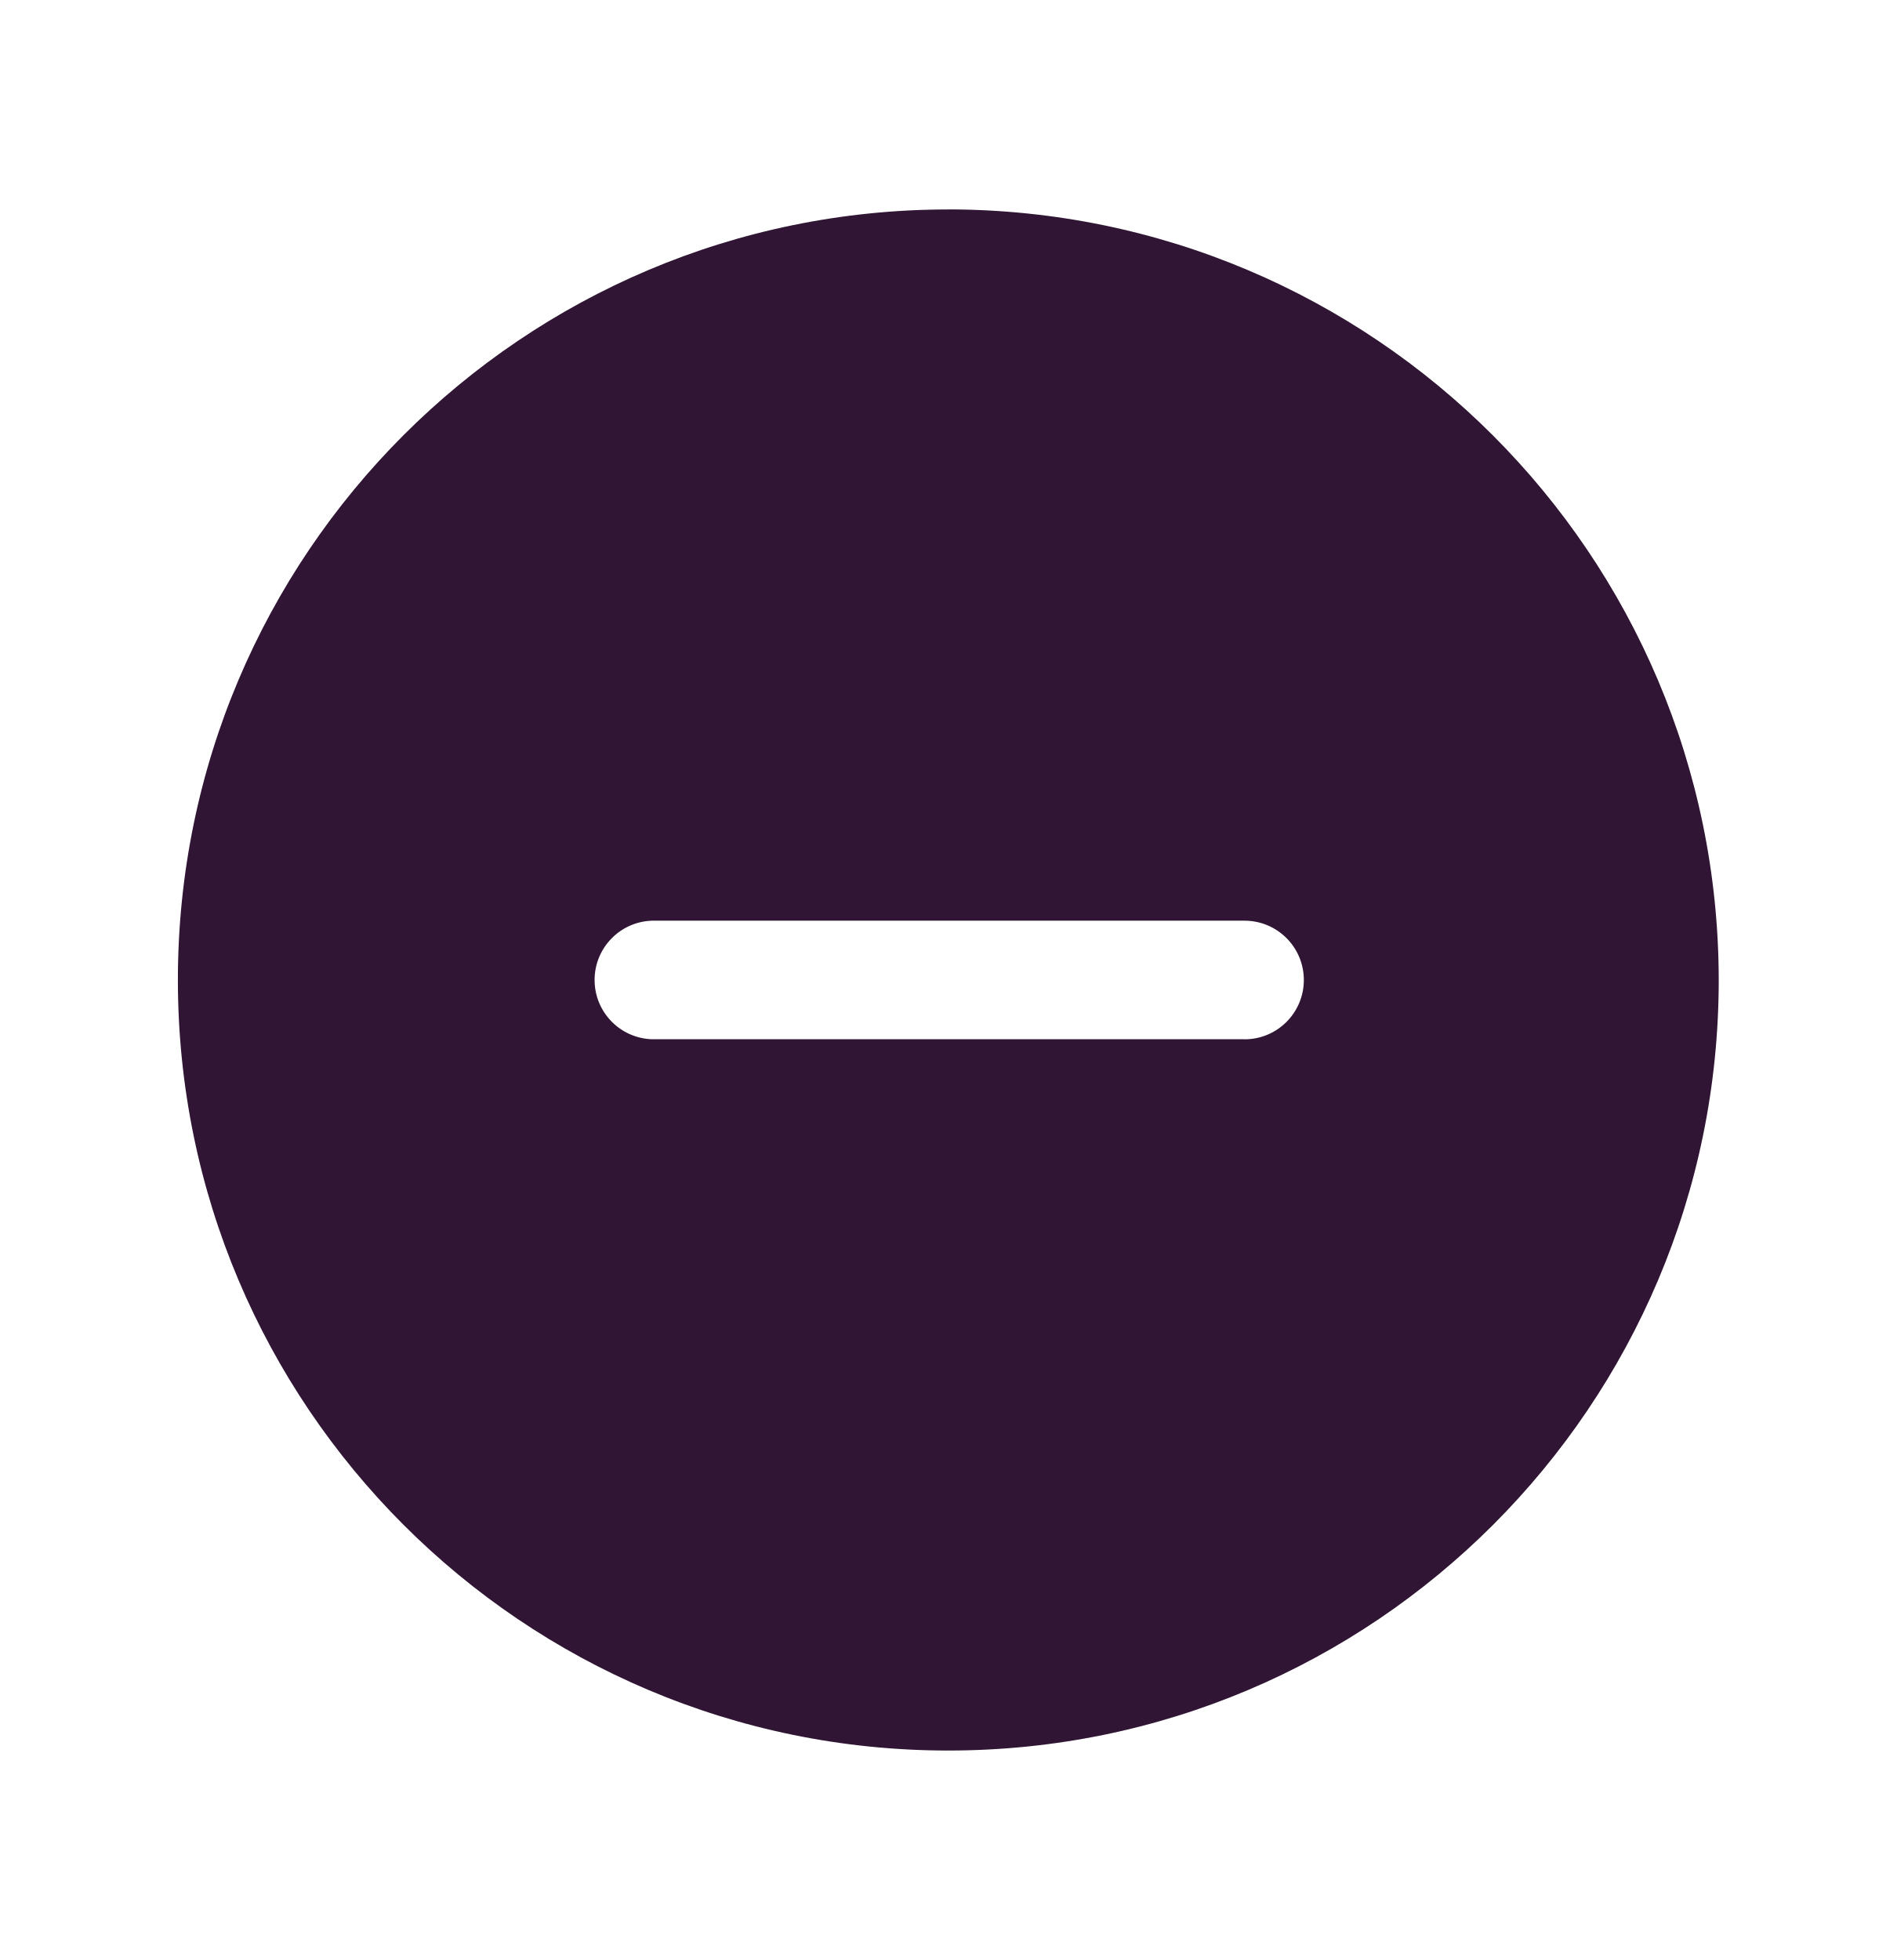
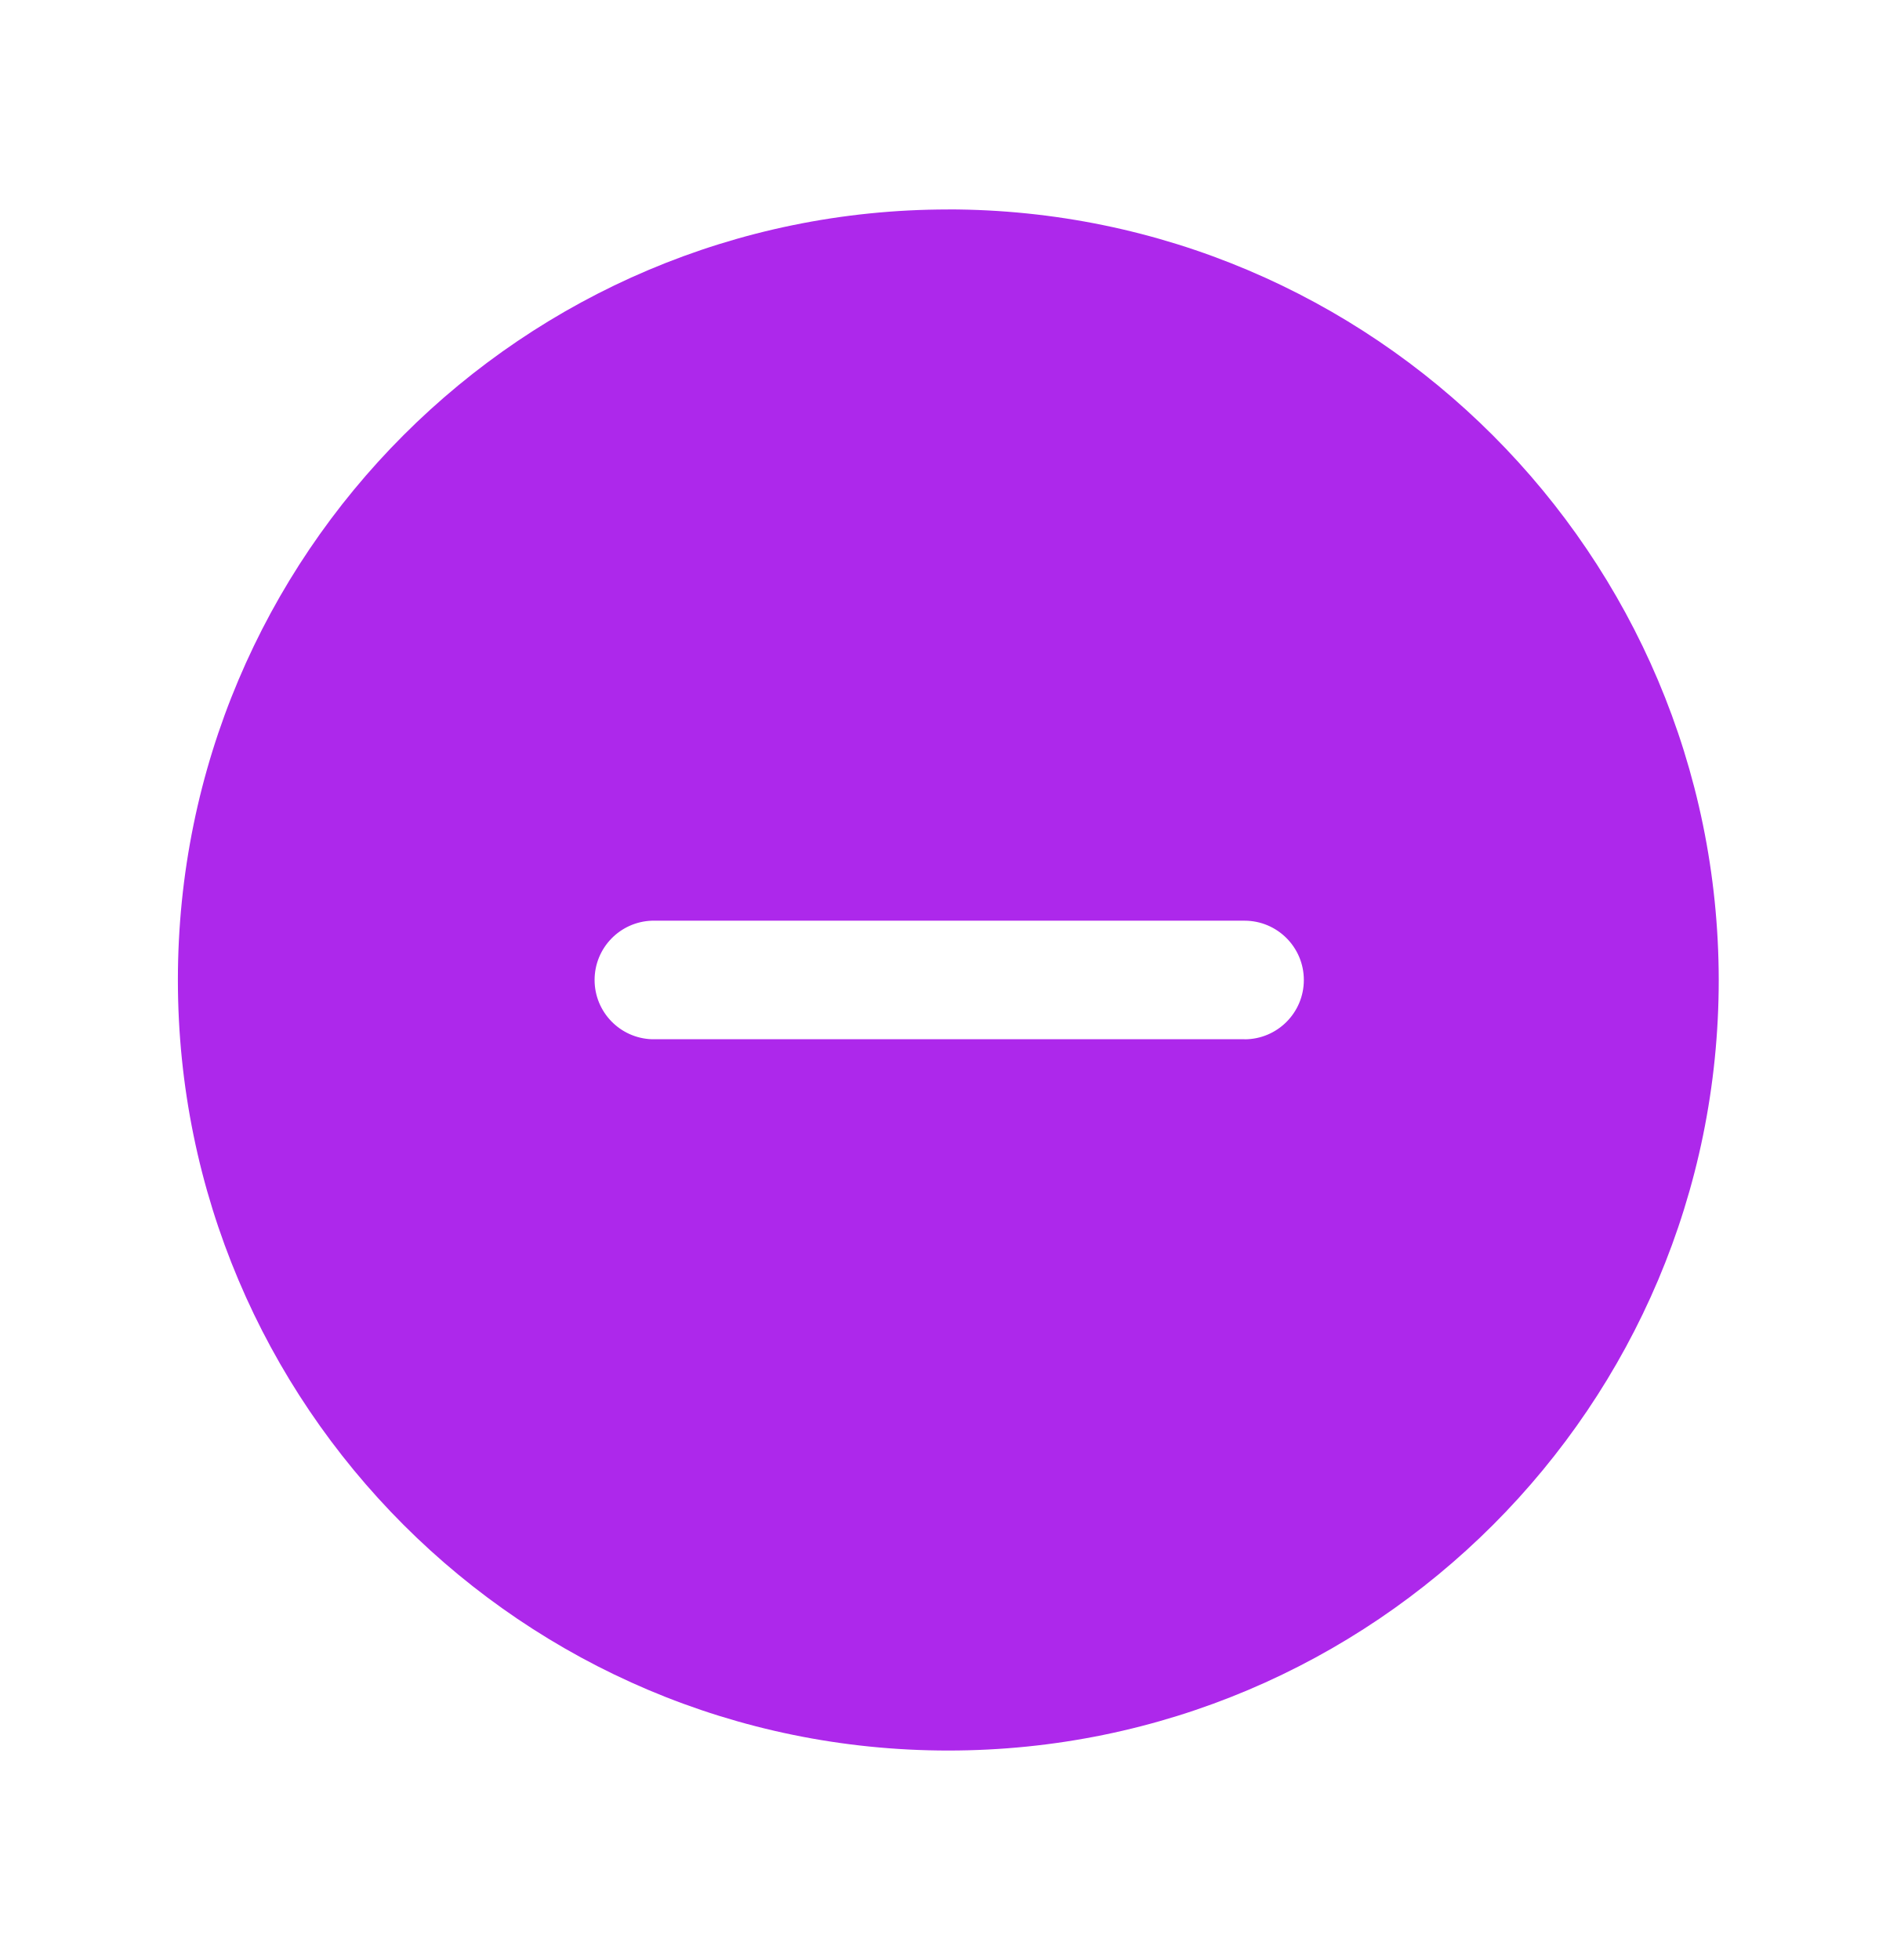
<svg xmlns="http://www.w3.org/2000/svg" width="30" height="31" fill="none" viewBox="0 0 30 31">
-   <path fill="#301534" d="M15 3.313A12.187 12.187 0 1 0 27.188 15.5 12.2 12.2 0 0 0 15 3.312Zm4.688 13.124h-9.375a.938.938 0 0 1 0-1.875h9.374a.938.938 0 0 1 0 1.876Z" />
+   <path fill="#AD28EB" d="M15 3.313A12.187 12.187 0 1 0 27.188 15.5 12.2 12.2 0 0 0 15 3.312Zm4.688 13.124h-9.375a.938.938 0 0 1 0-1.875h9.374a.938.938 0 0 1 0 1.876Z" />
</svg>
